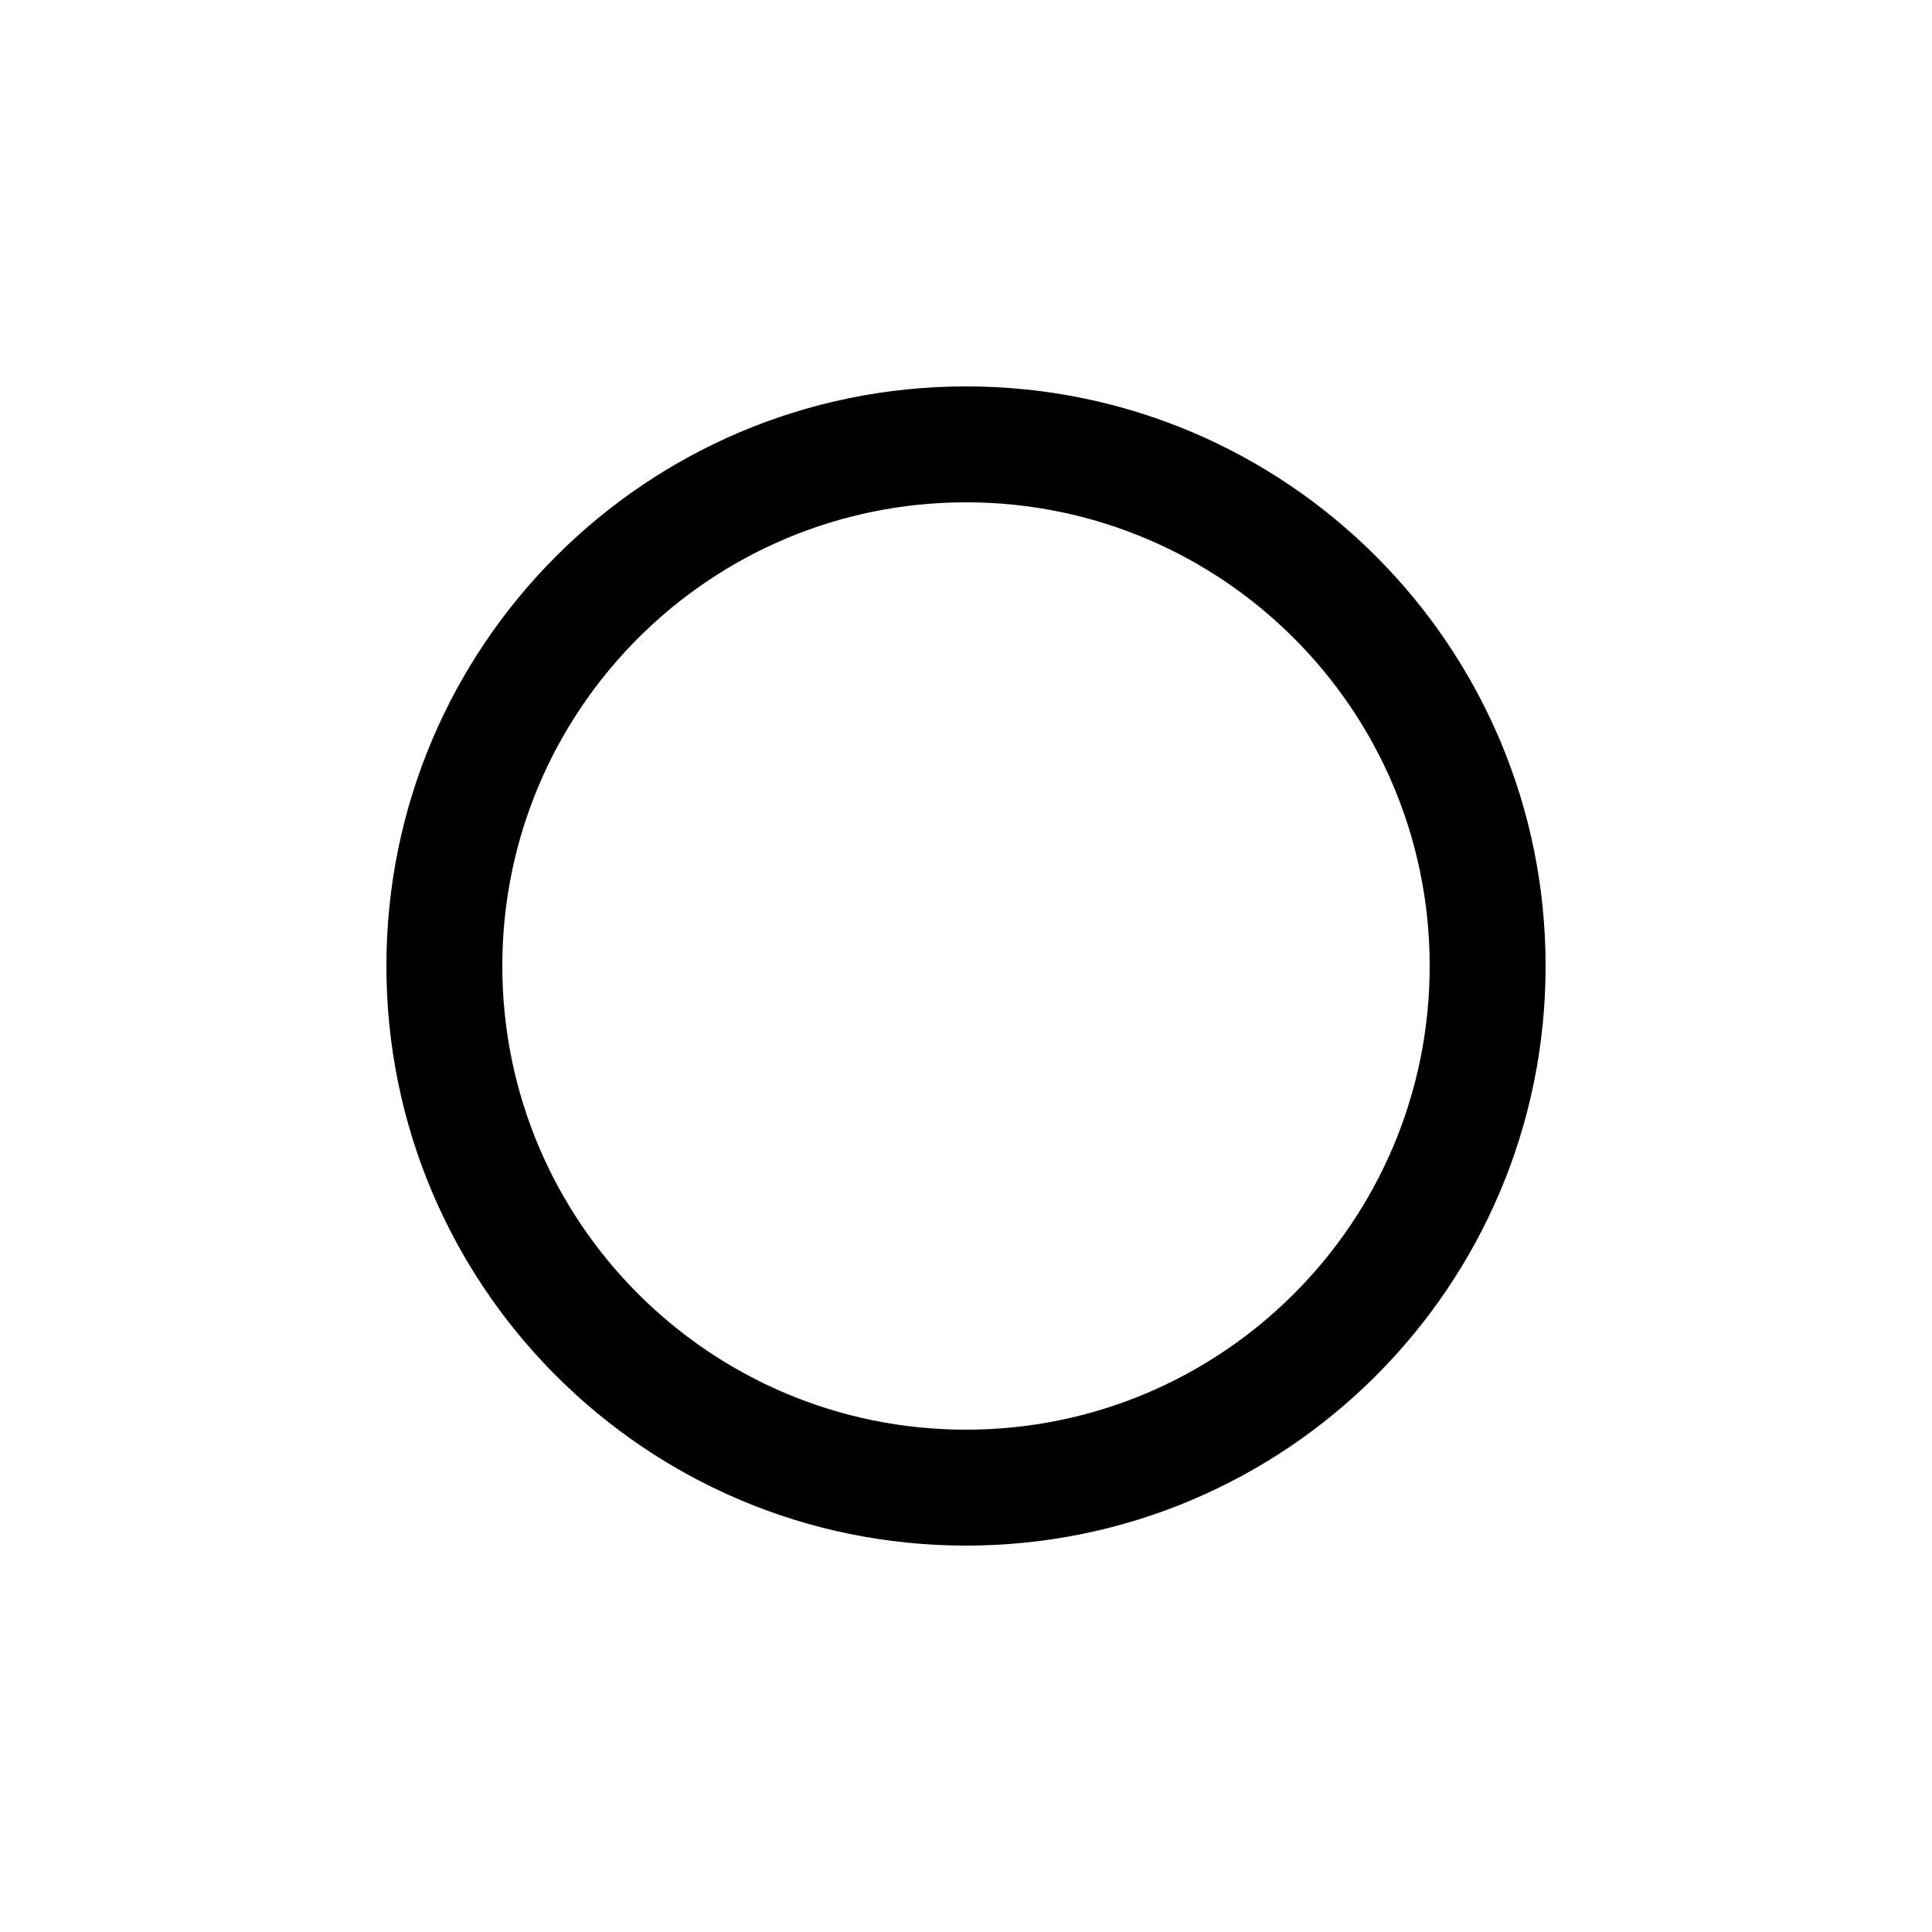
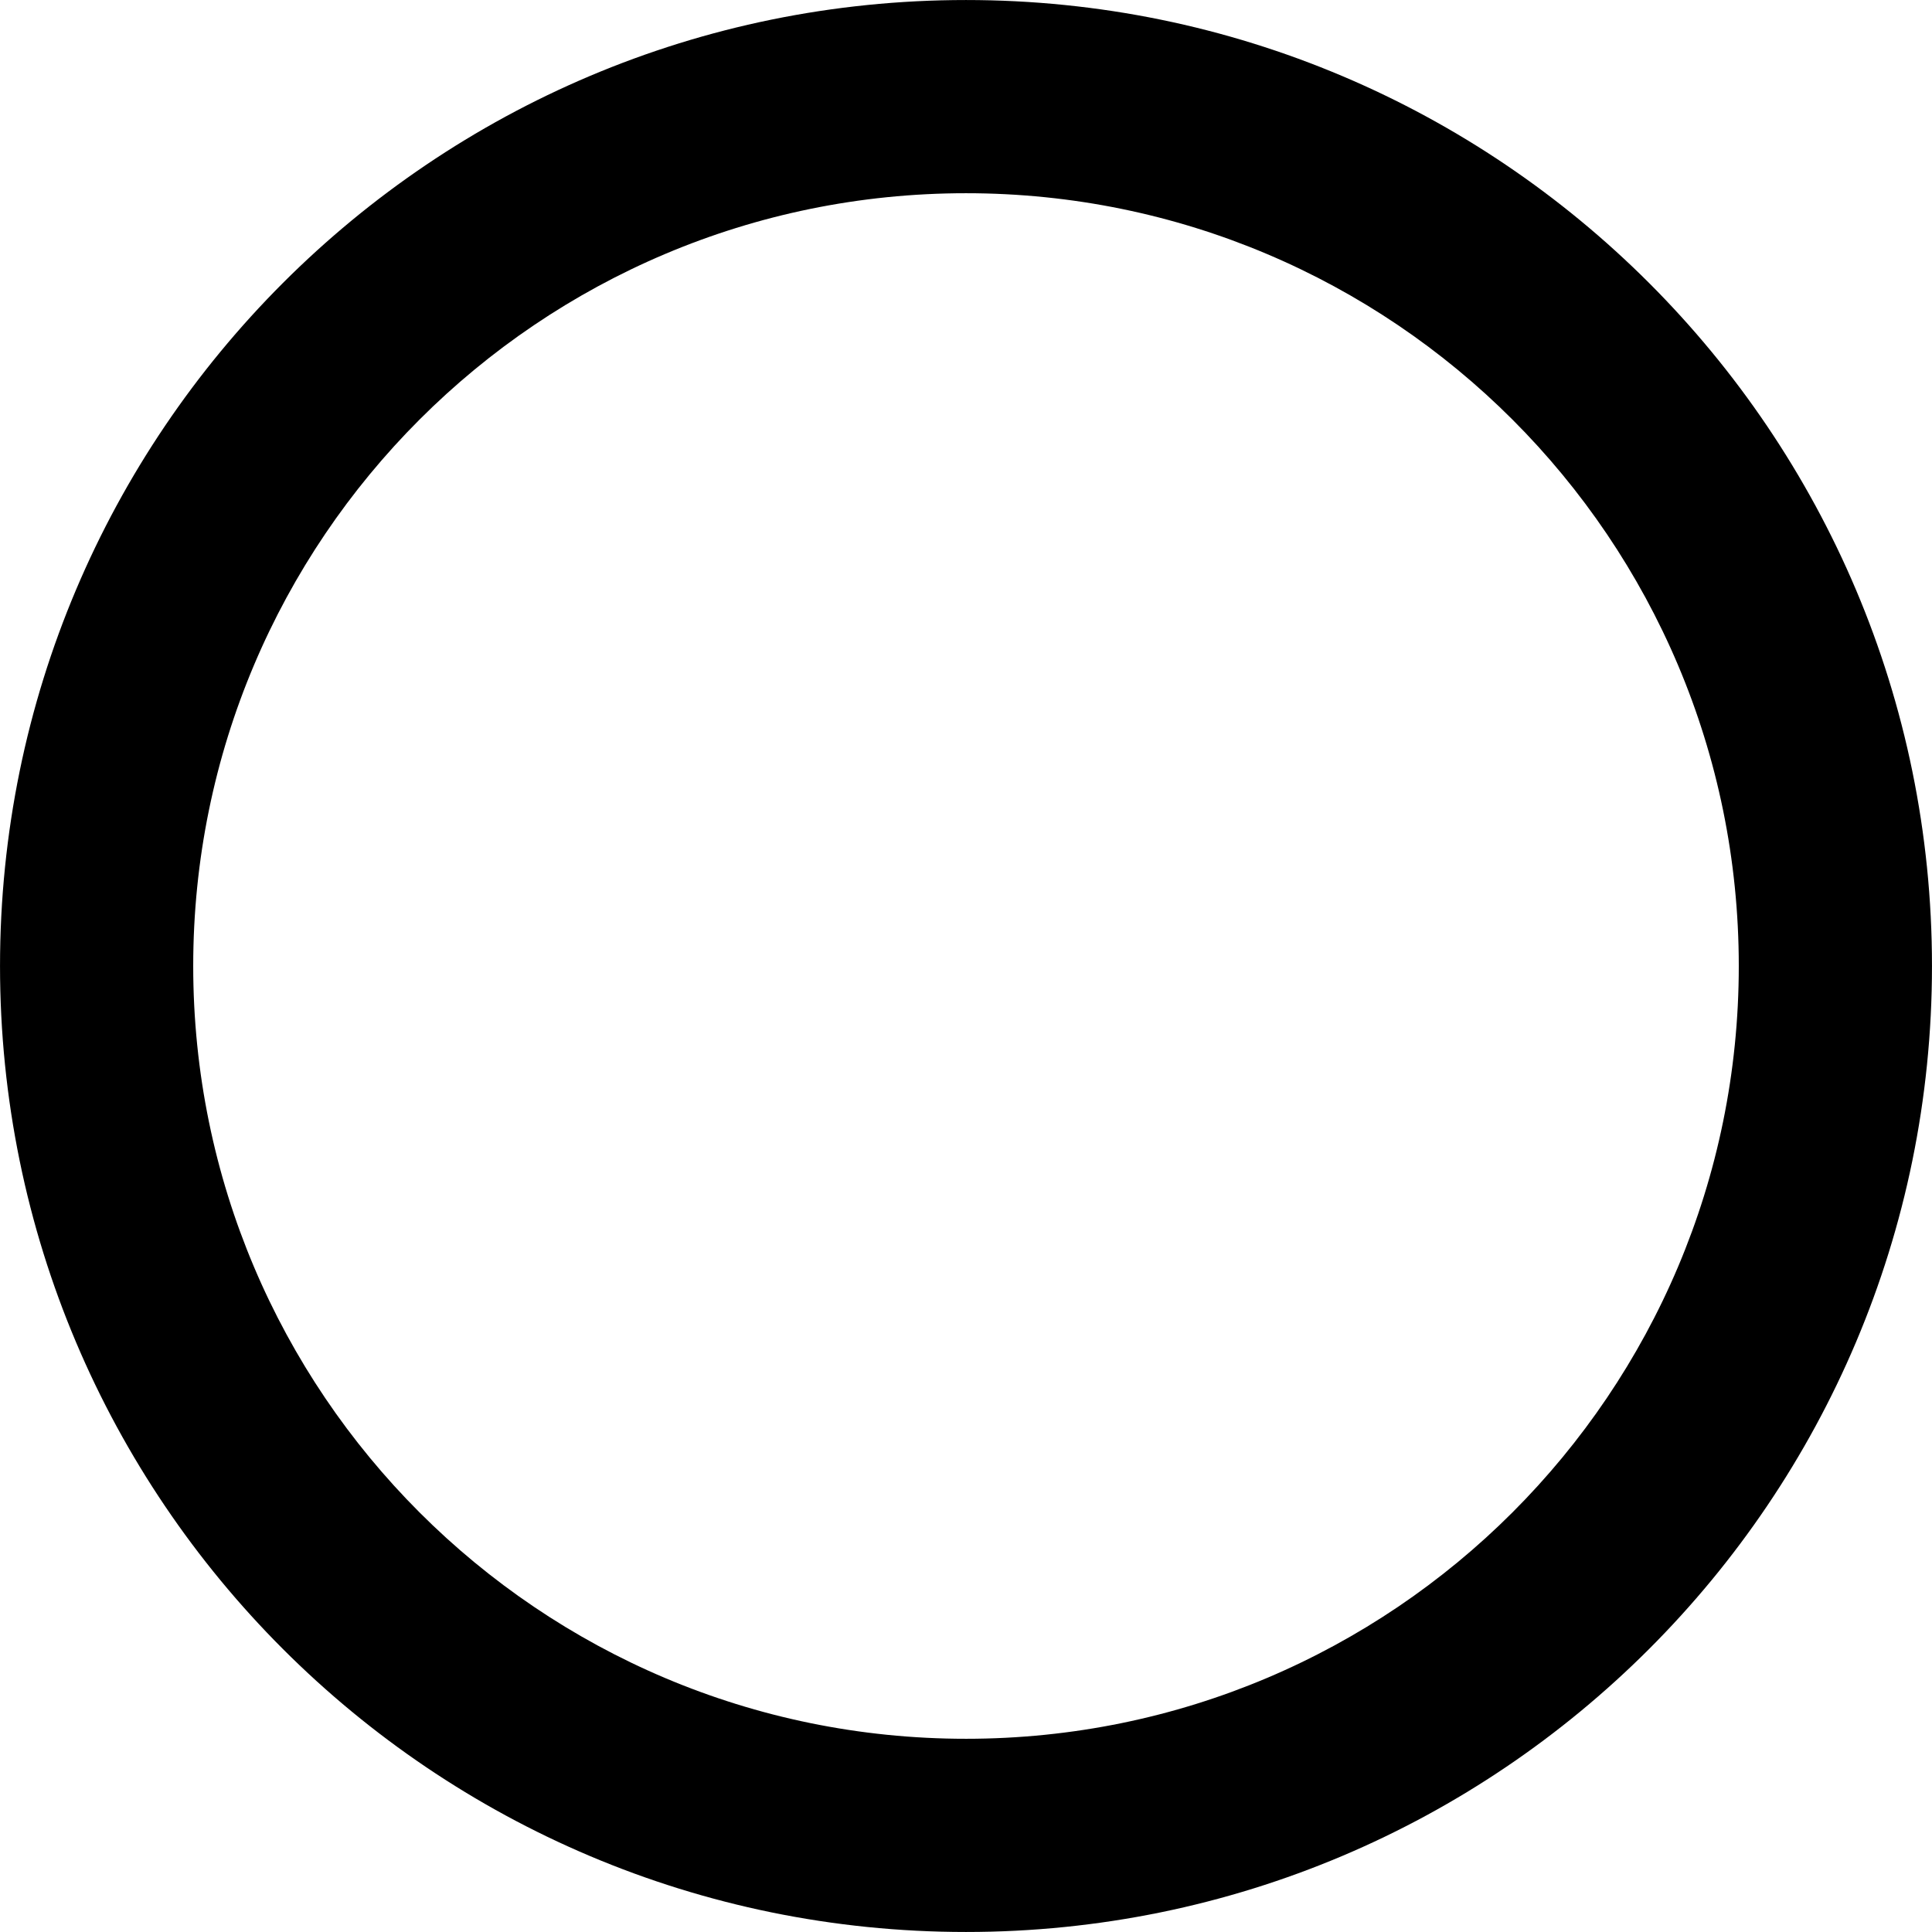
<svg xmlns="http://www.w3.org/2000/svg" width="700pt" height="700pt" version="1.1" viewBox="0 0 700 700" id="svg4">
  <defs id="defs8" />
-   <path d="m 350,560 c 115.98,0 210,-94.02 210,-210 0,-115.98 -94.02,-210 -210,-210 -115.98,0 -210,94.02 -210,210 0,115.98 94.02,210 210,210 z m 0,-42 c 92.785,0 168,-75.215 168,-168 0,-92.785 -75.215,-168 -168,-168 -92.785,0 -168,75.215 -168,168 0,92.785 75.215,168 168,168 z" fill-rule="evenodd" id="path2" />
+   <path d="M 350,699.992 C 543.295,699.992 699.992,543.295 699.992,350 699.992,156.704 543.295,0.008 350,0.008 156.704,0.008 0.008,156.704 0.008,350 0.008,543.295 156.704,699.992 350,699.992 Z m 0,-69.998 C 504.638,629.993 629.993,504.638 629.993,350 629.993,195.362 504.638,70.007 350,70.007 195.362,70.007 70.007,195.362 70.007,350 70.007,504.638 195.362,629.993 350,629.993 Z" fill-rule="evenodd" id="path2" style="stroke-width:1.667" />
</svg>
